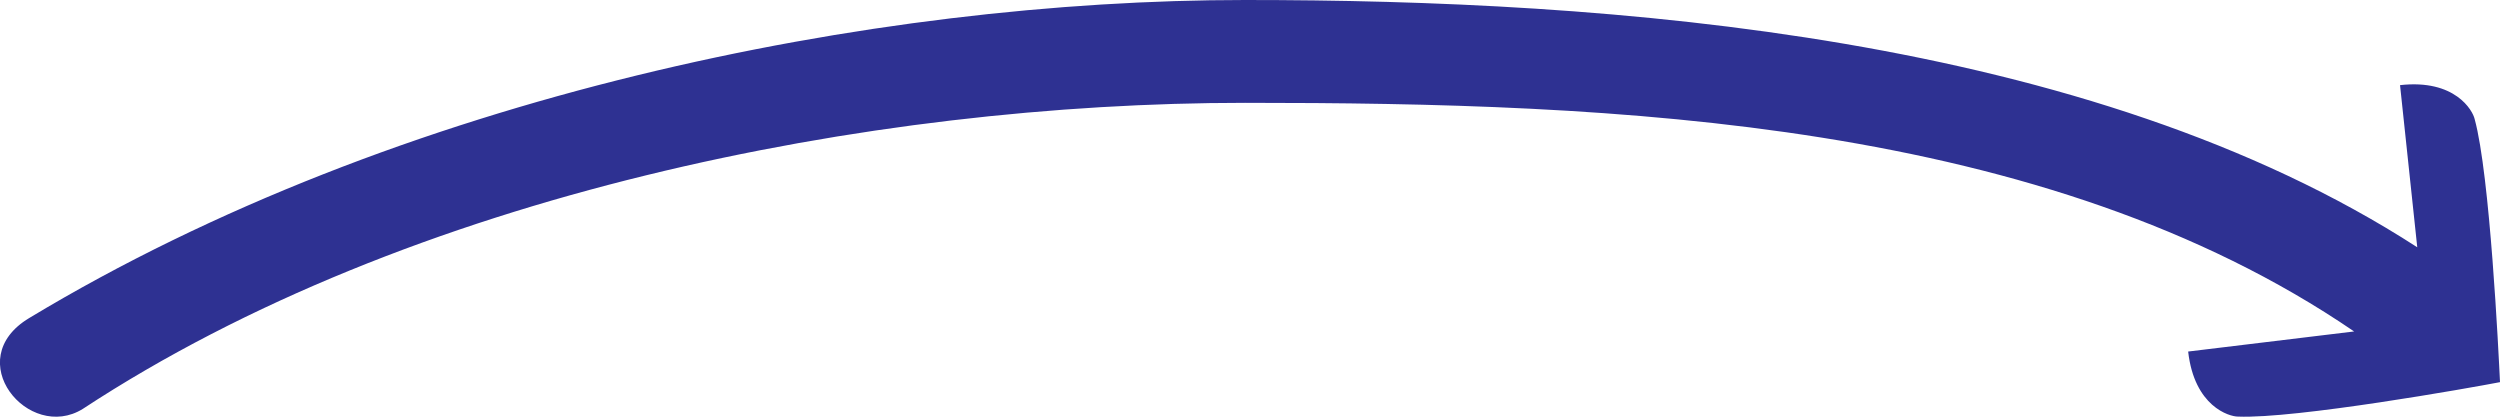
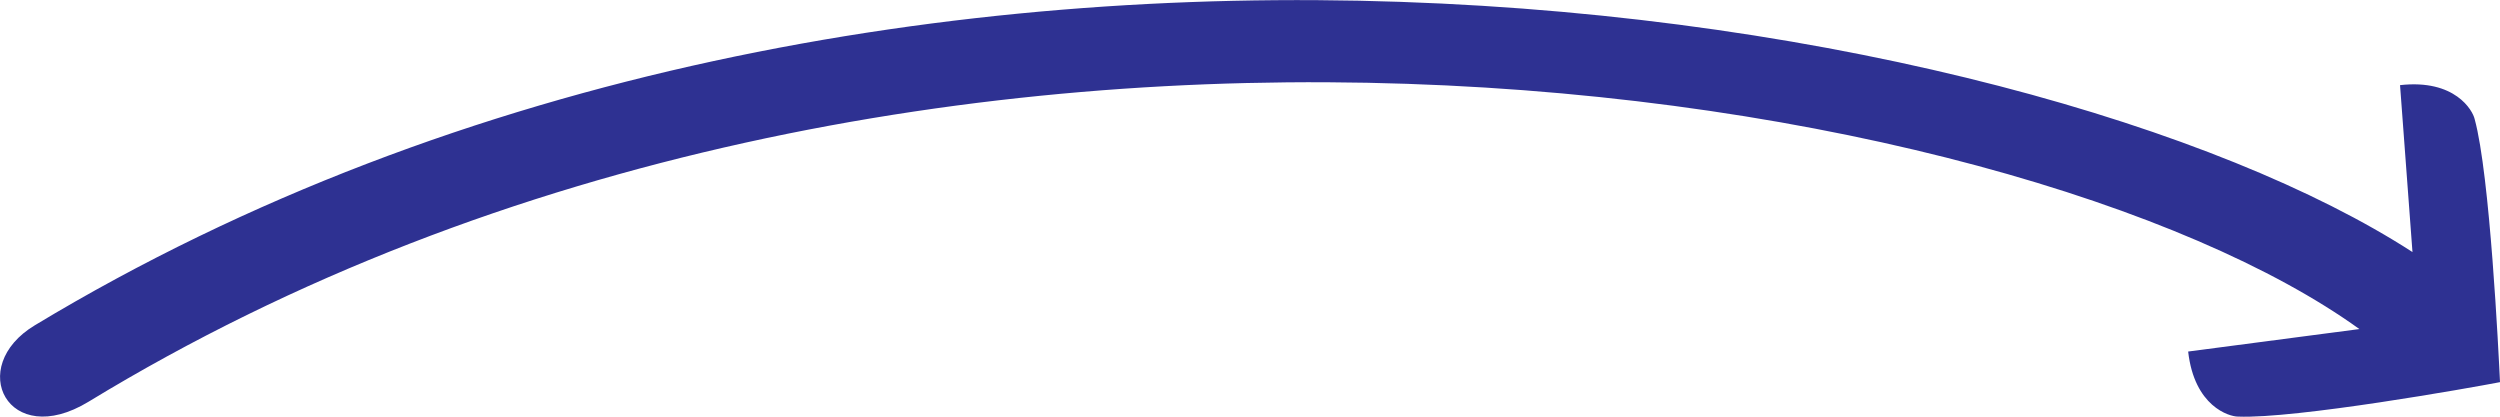
<svg xmlns="http://www.w3.org/2000/svg" version="1.1" id="Layer_1" x="0px" y="0px" viewBox="0 0 522.7 87.1" style="enable-background:new 0 0 522.7 87.1;" xml:space="preserve">
  <style type="text/css">
	.st0{fill:#2E3192;}
- 	</style>
+ </style>
  <g>
-     <path class="st0" d="M522.7,79.9C522.7,79.9,522.7,79.9,522.7,79.9C522.6,79.9,522.7,79.9,522.7,79.9c-6.2,1.2-42.8,7.7-54.8,7.2   c-1.8,0-9.1-2.1-10.4-13.6l34.7-4.2C427.3,25,337.8,21.5,260.3,21.5c-78.4,0-174.6,19.1-243,64C6,92.5-8.4,75.2,6.1,66.5   C83.4,19.9,182.8,0,260.3,0c76.4,0,176.3,7.2,245.1,51.7l-3.6-33.9c11.5-1.3,15.2,5.3,15.6,7.1C520.6,36.5,522.4,73.7,522.7,79.9z" />
+     <path class="st0" d="M522.7,79.9L522.7,79.9C522.6,79.9,522.7,79.9,522.7,79.9c-6.2,1.2-42.8,7.7-54.8,7.2   c-1.8,0-9.1-2.1-10.4-13.6l35.8-4.7C422,17.4,191.8-21.6,18.5,84C1.7,94.2-7.2,76.7,7.3,68C186.2-39.9,424,0.7,504.4,52.7   l-2.6-34.9c11.5-1.3,15.2,5.3,15.6,7.1C520.6,36.5,522.4,73.7,522.7,79.9z" />
  </g>
</svg>
